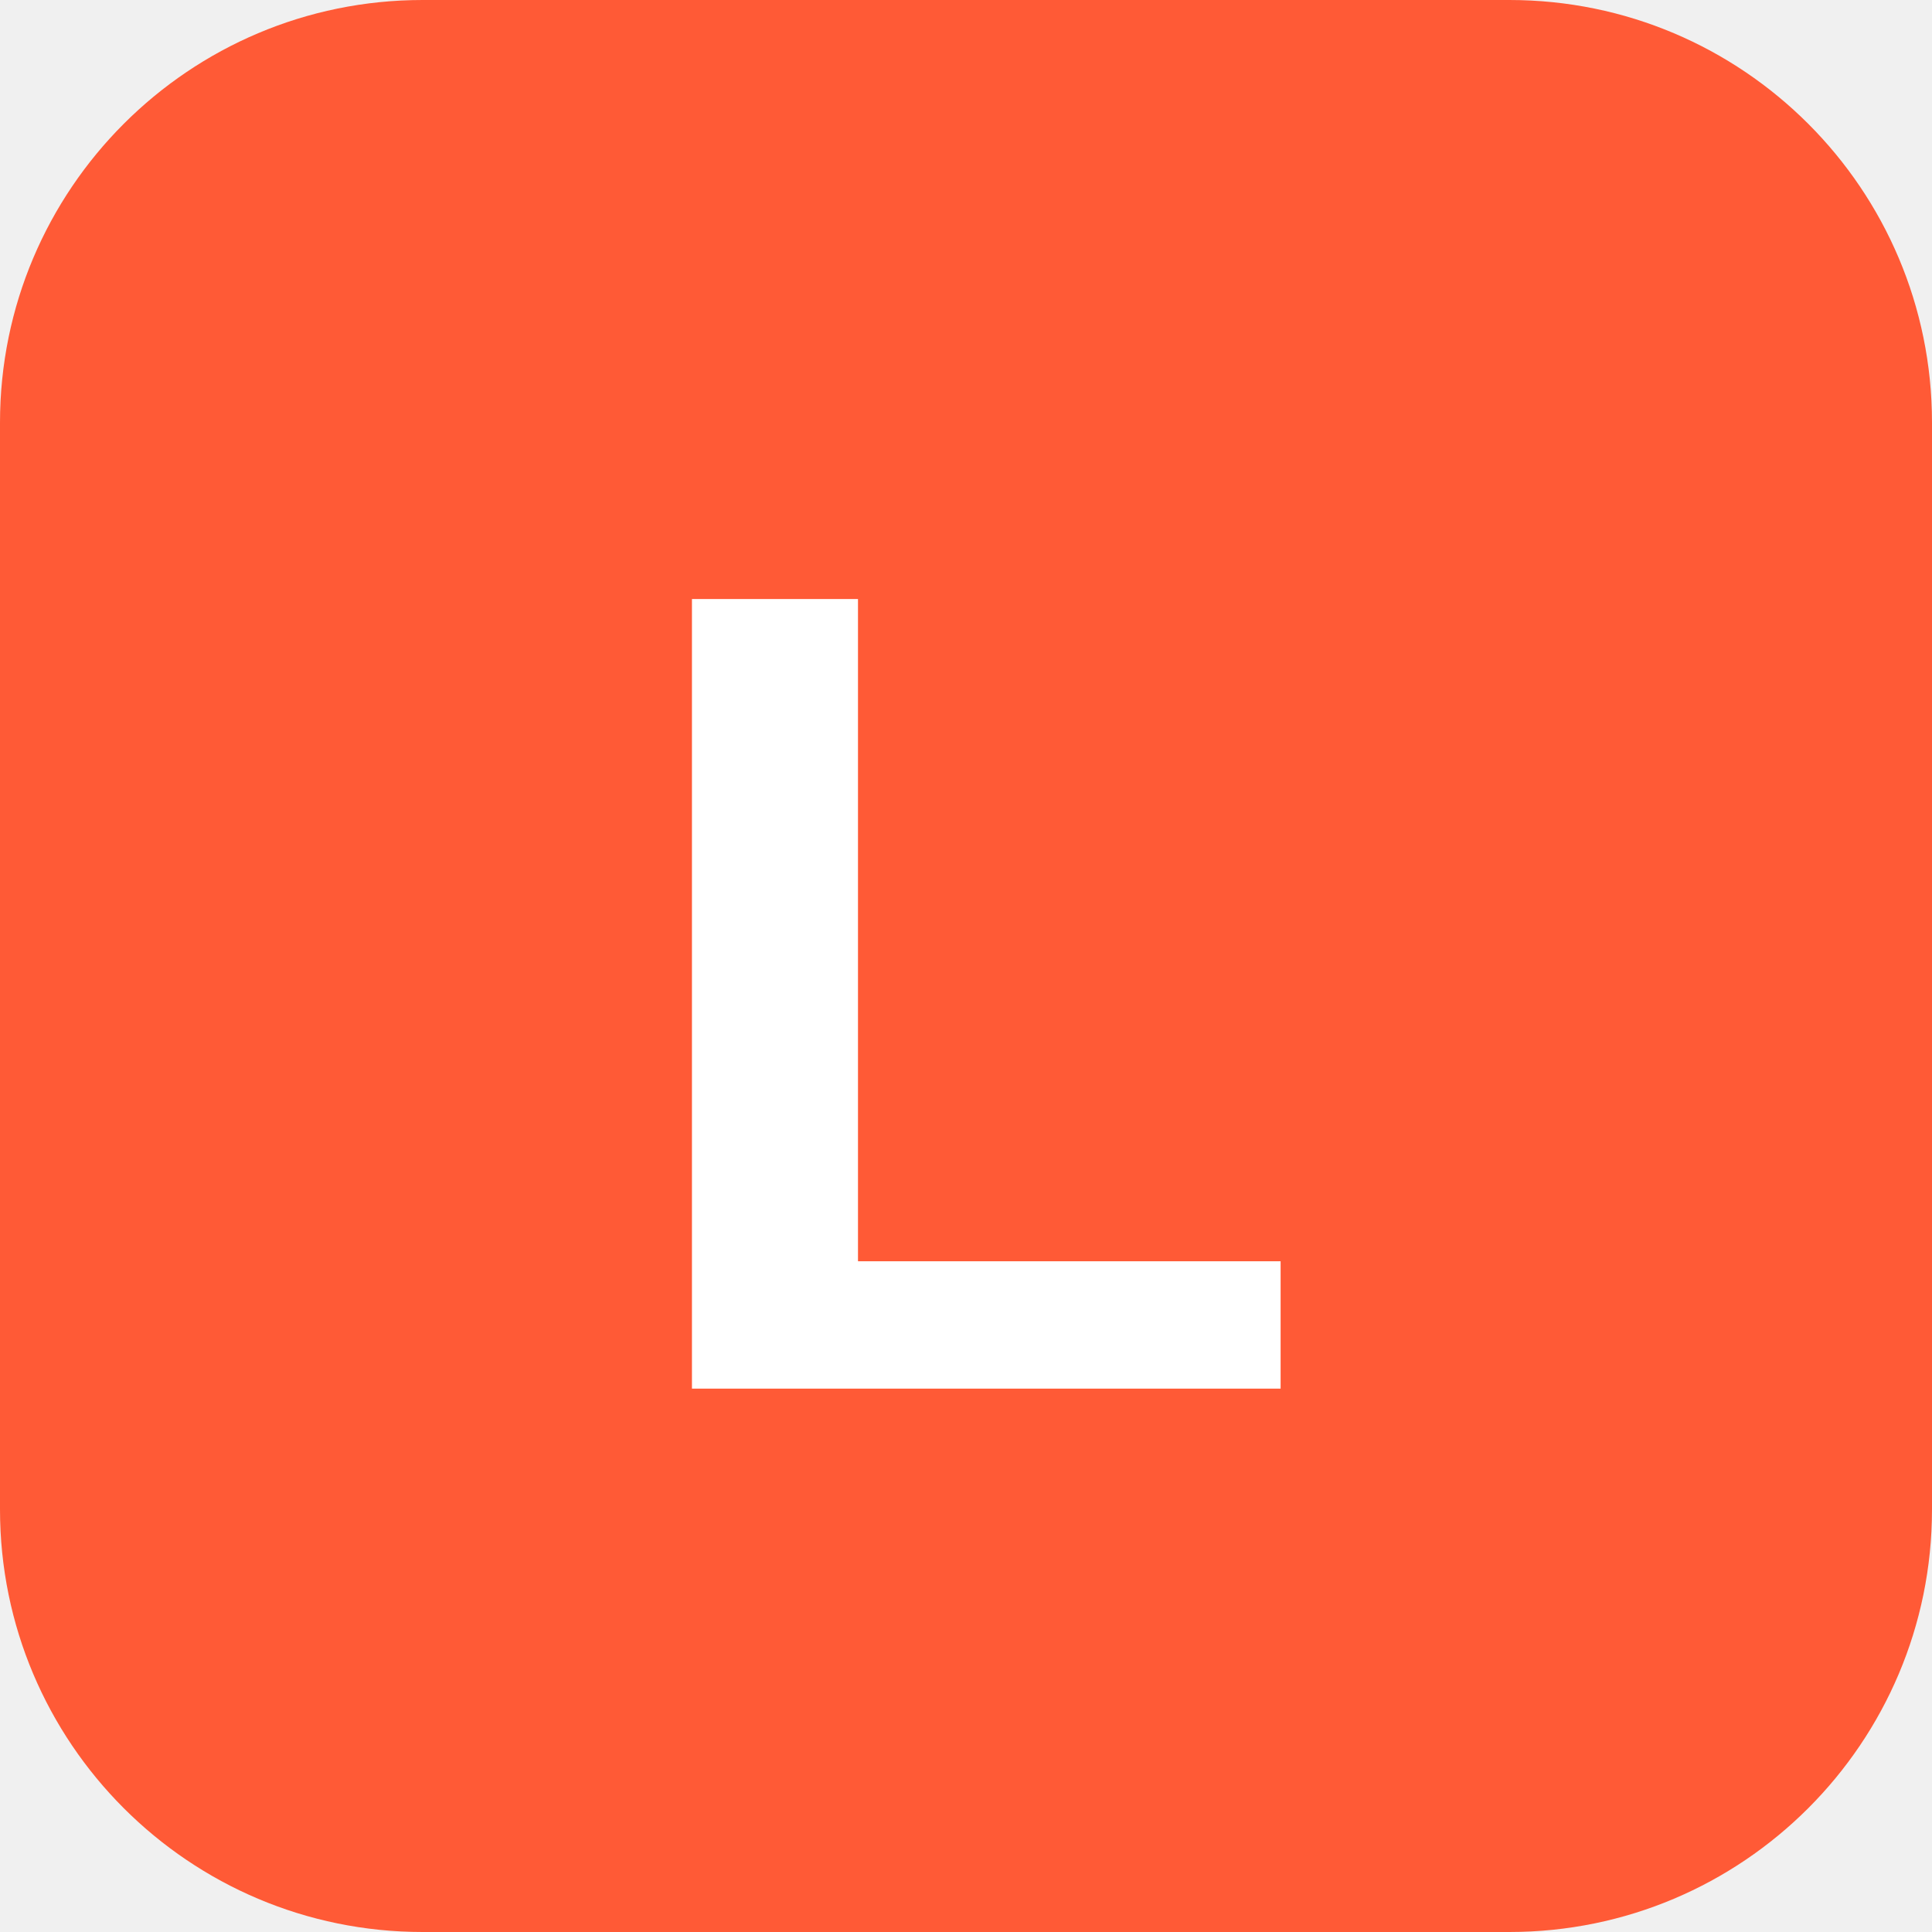
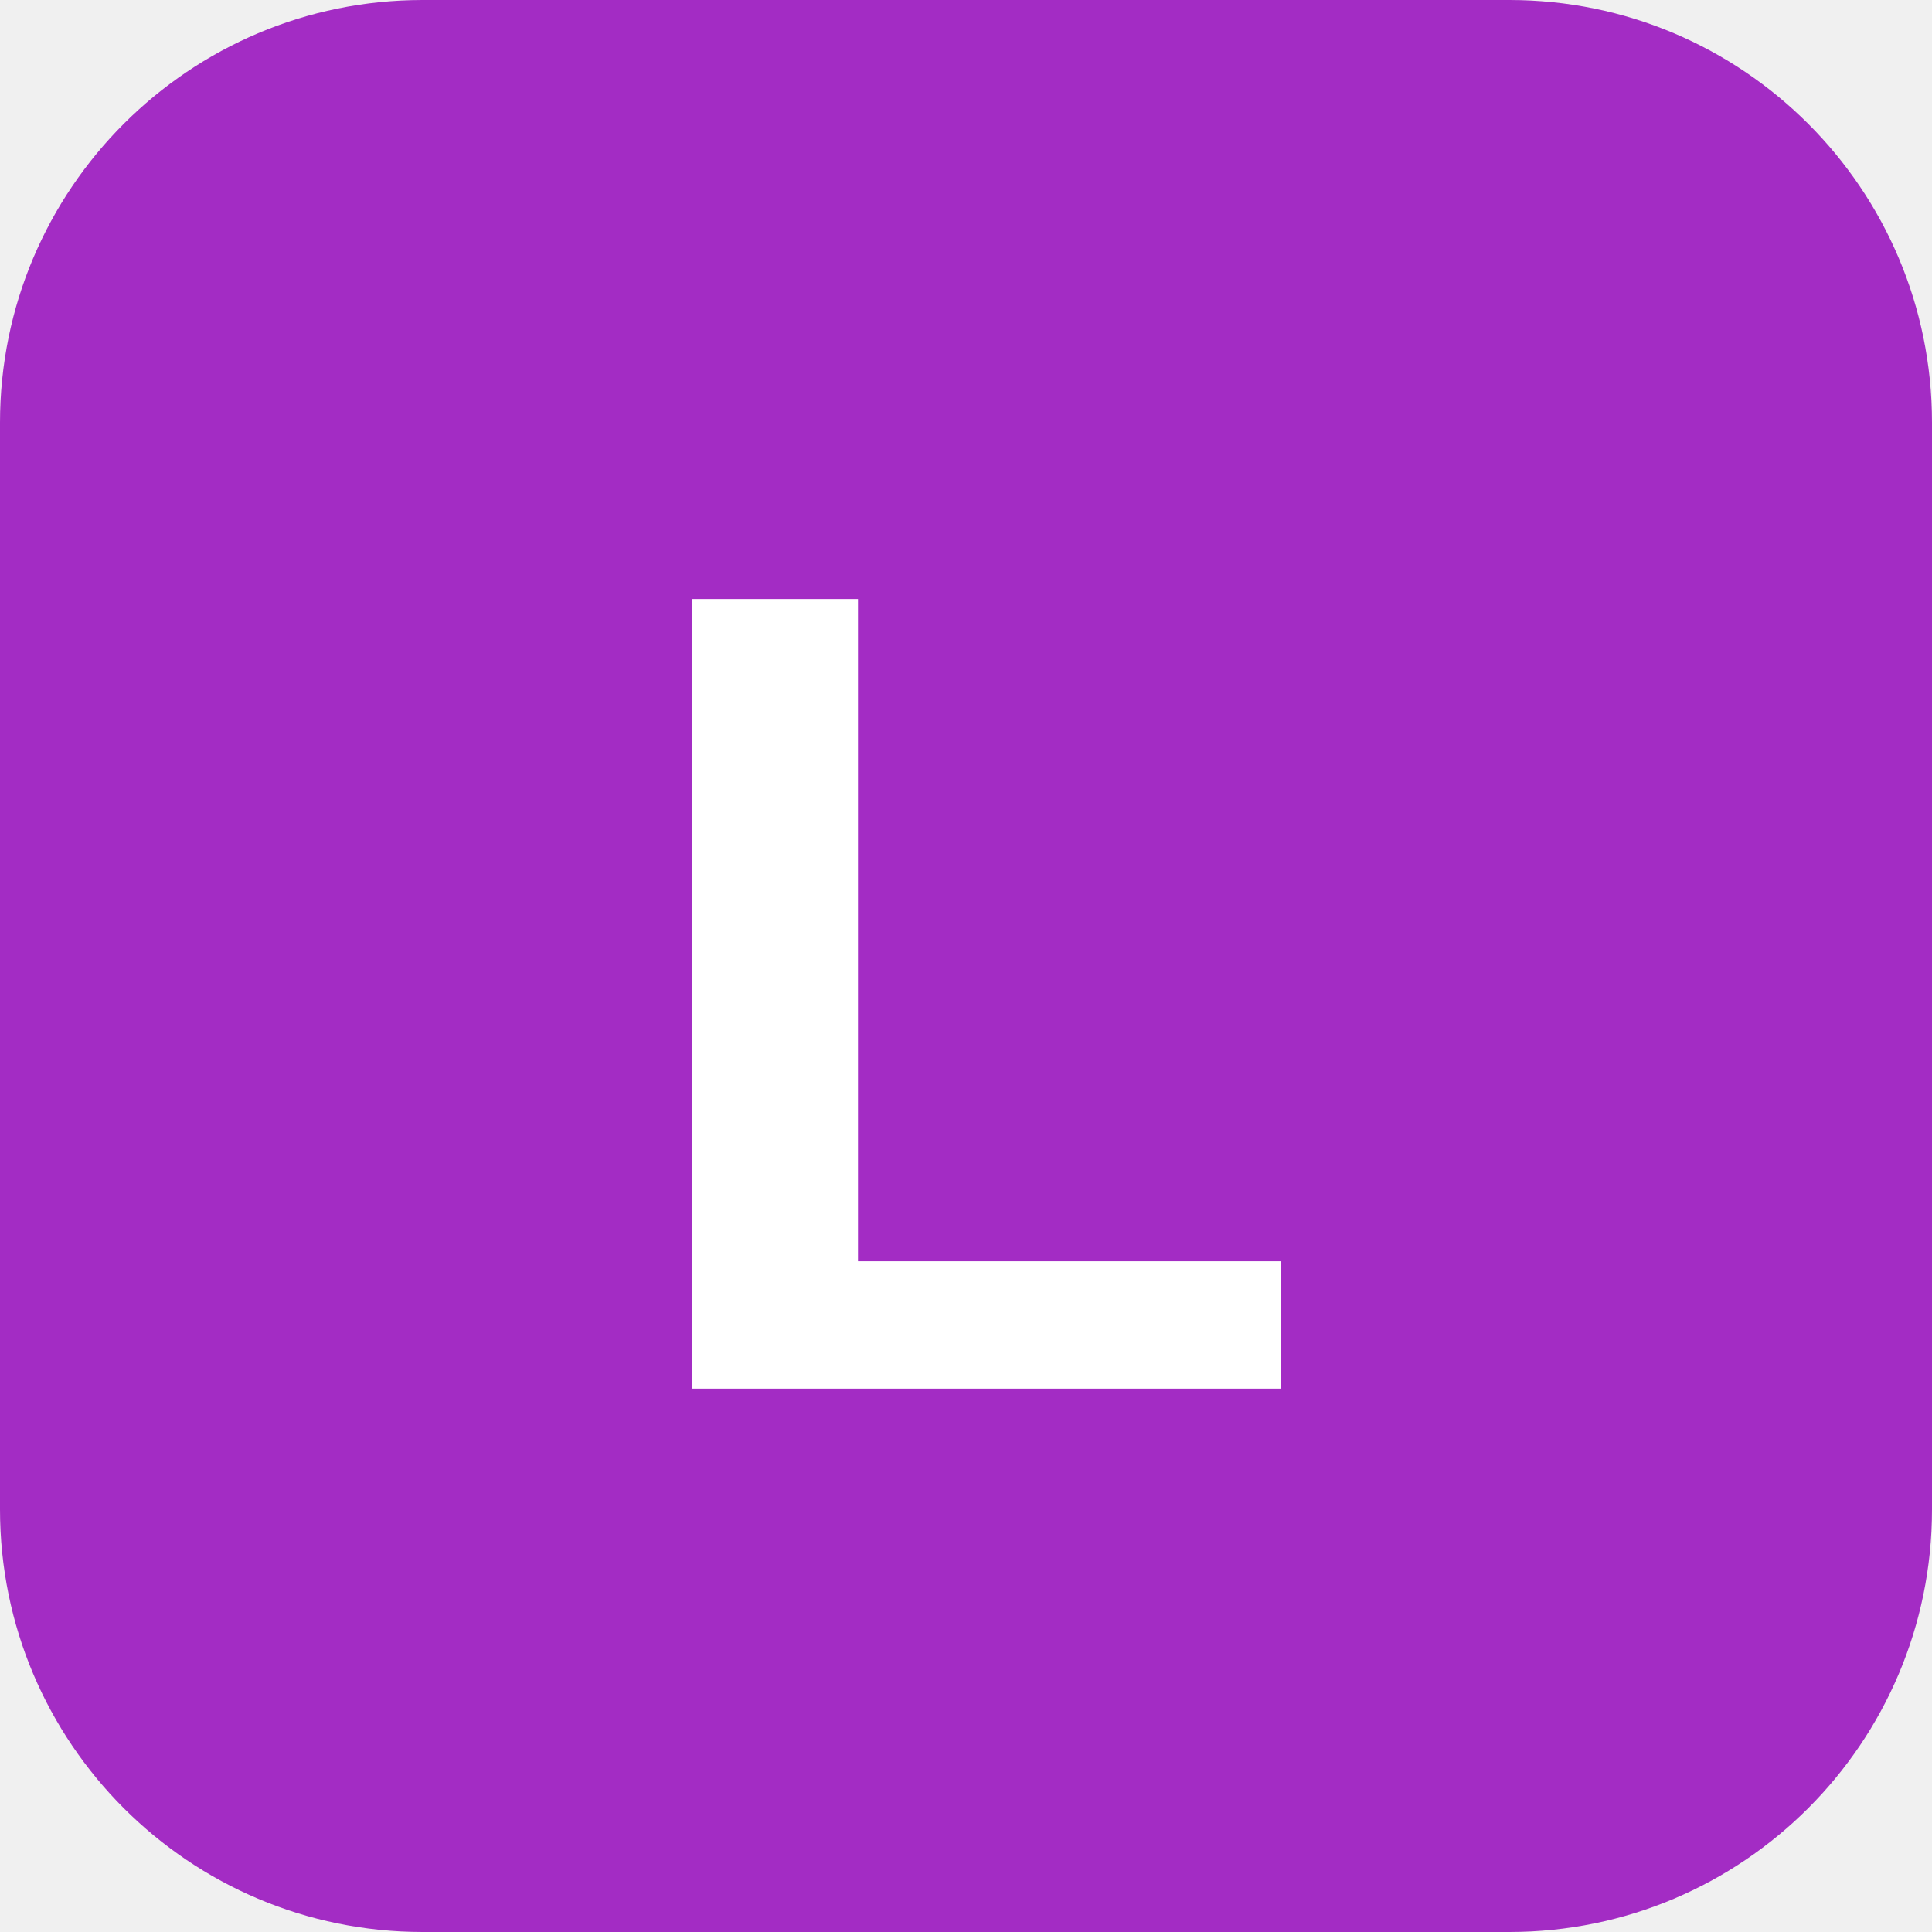
<svg xmlns="http://www.w3.org/2000/svg" viewBox="0 0 32 32" width="32" height="32">
-   <rect width="32" height="32" rx="7" fill="#FF5A36" />
+   <rect width="32" height="32" rx="7" fill="#A32CC4" />
  <text x="16" y="23" text-anchor="middle" font-family="Arial, Helvetica, sans-serif" font-weight="700" font-size="19" fill="#FFFFFF">L</text>
</svg>
